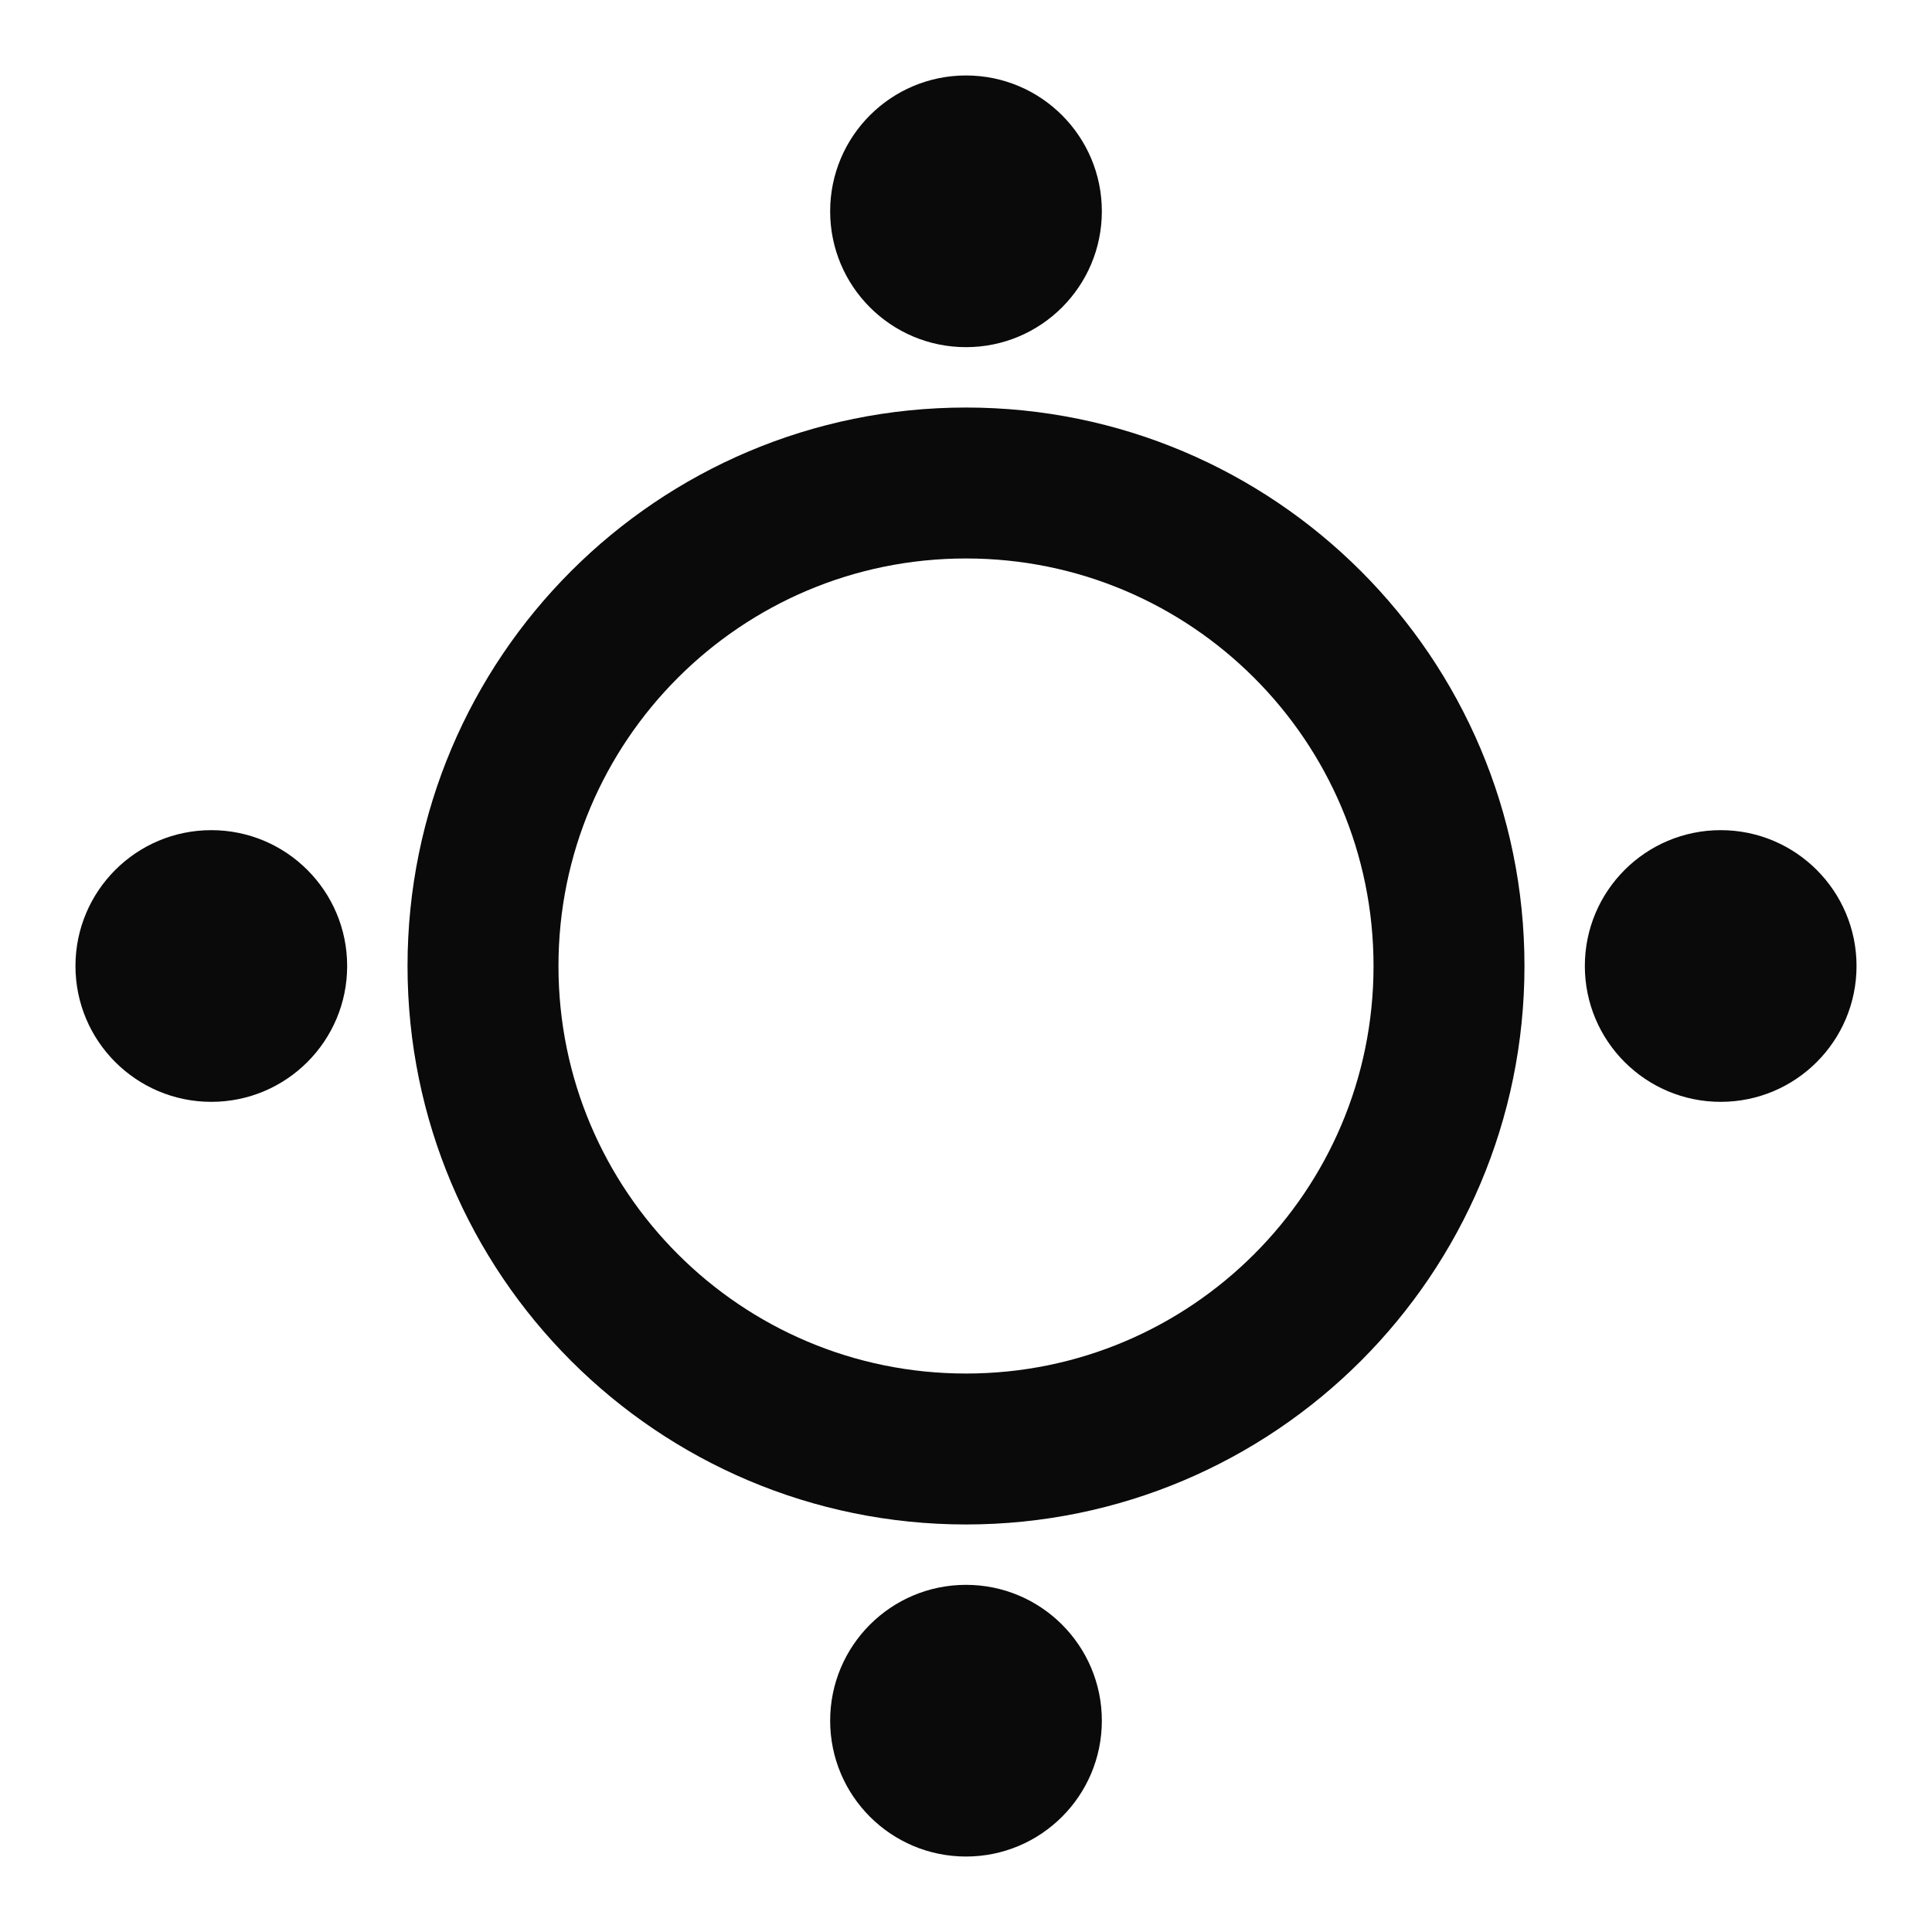
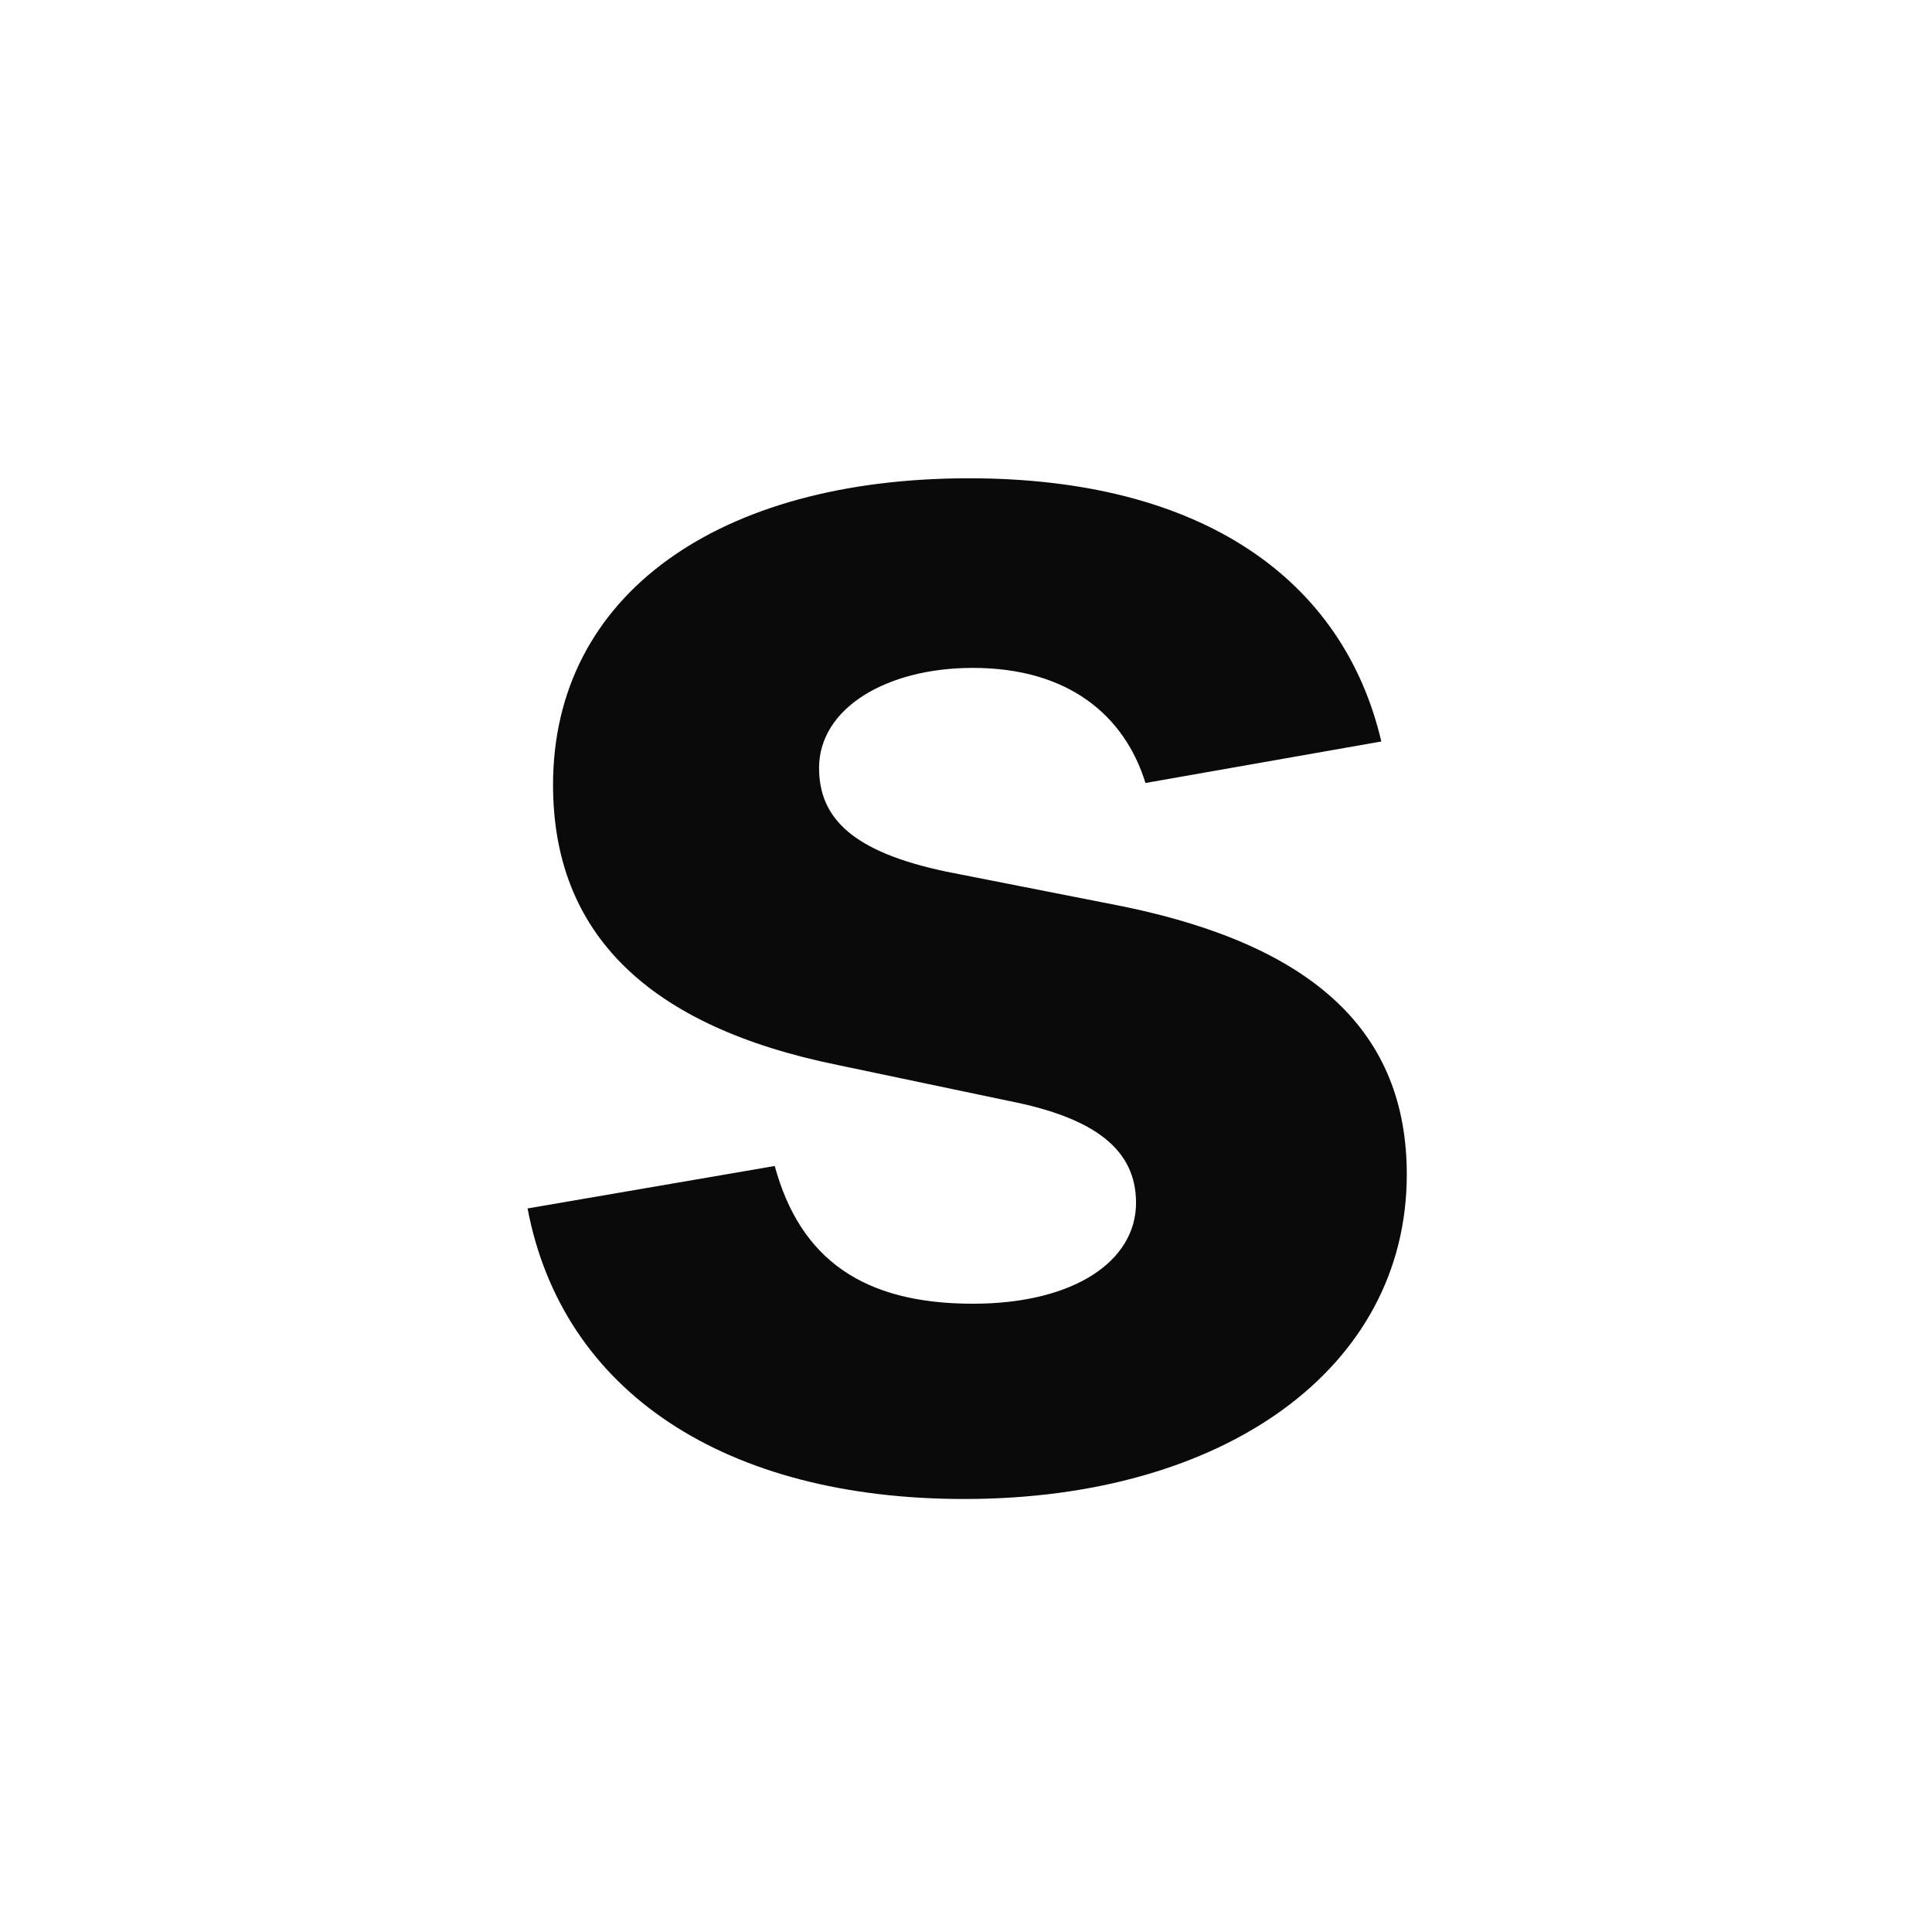
<svg xmlns="http://www.w3.org/2000/svg" viewBox="0 0 32 32">
-   <style>g{fill:#0a0a0a;stroke:#0a0a0a}@media (prefers-color-scheme:dark){g{fill:#fafafa;stroke:#fafafa}}</style>
-   <g>
-     <circle cx="16" cy="16" r="8" fill="none" stroke-width="2.5" />
-     <circle cx="16" cy="3.5" r="2.25" stroke="none" />
-     <circle cx="16" cy="28.5" r="2.25" stroke="none" />
-     <circle cx="3.5" cy="16" r="2.25" stroke="none" />
-     <circle cx="28.5" cy="16" r="2.25" stroke="none" />
-   </g>
+   <style>text{fill:#0a0a0a}@media (prefers-color-scheme:dark){text{fill:#fafafa}}</style>
+   <text x="16" y="24.5" text-anchor="middle" font-family="Inter, ui-sans-serif, system-ui, -apple-system, Segoe UI, sans-serif" font-size="30" font-weight="700" letter-spacing="-1">s</text>
</svg>
